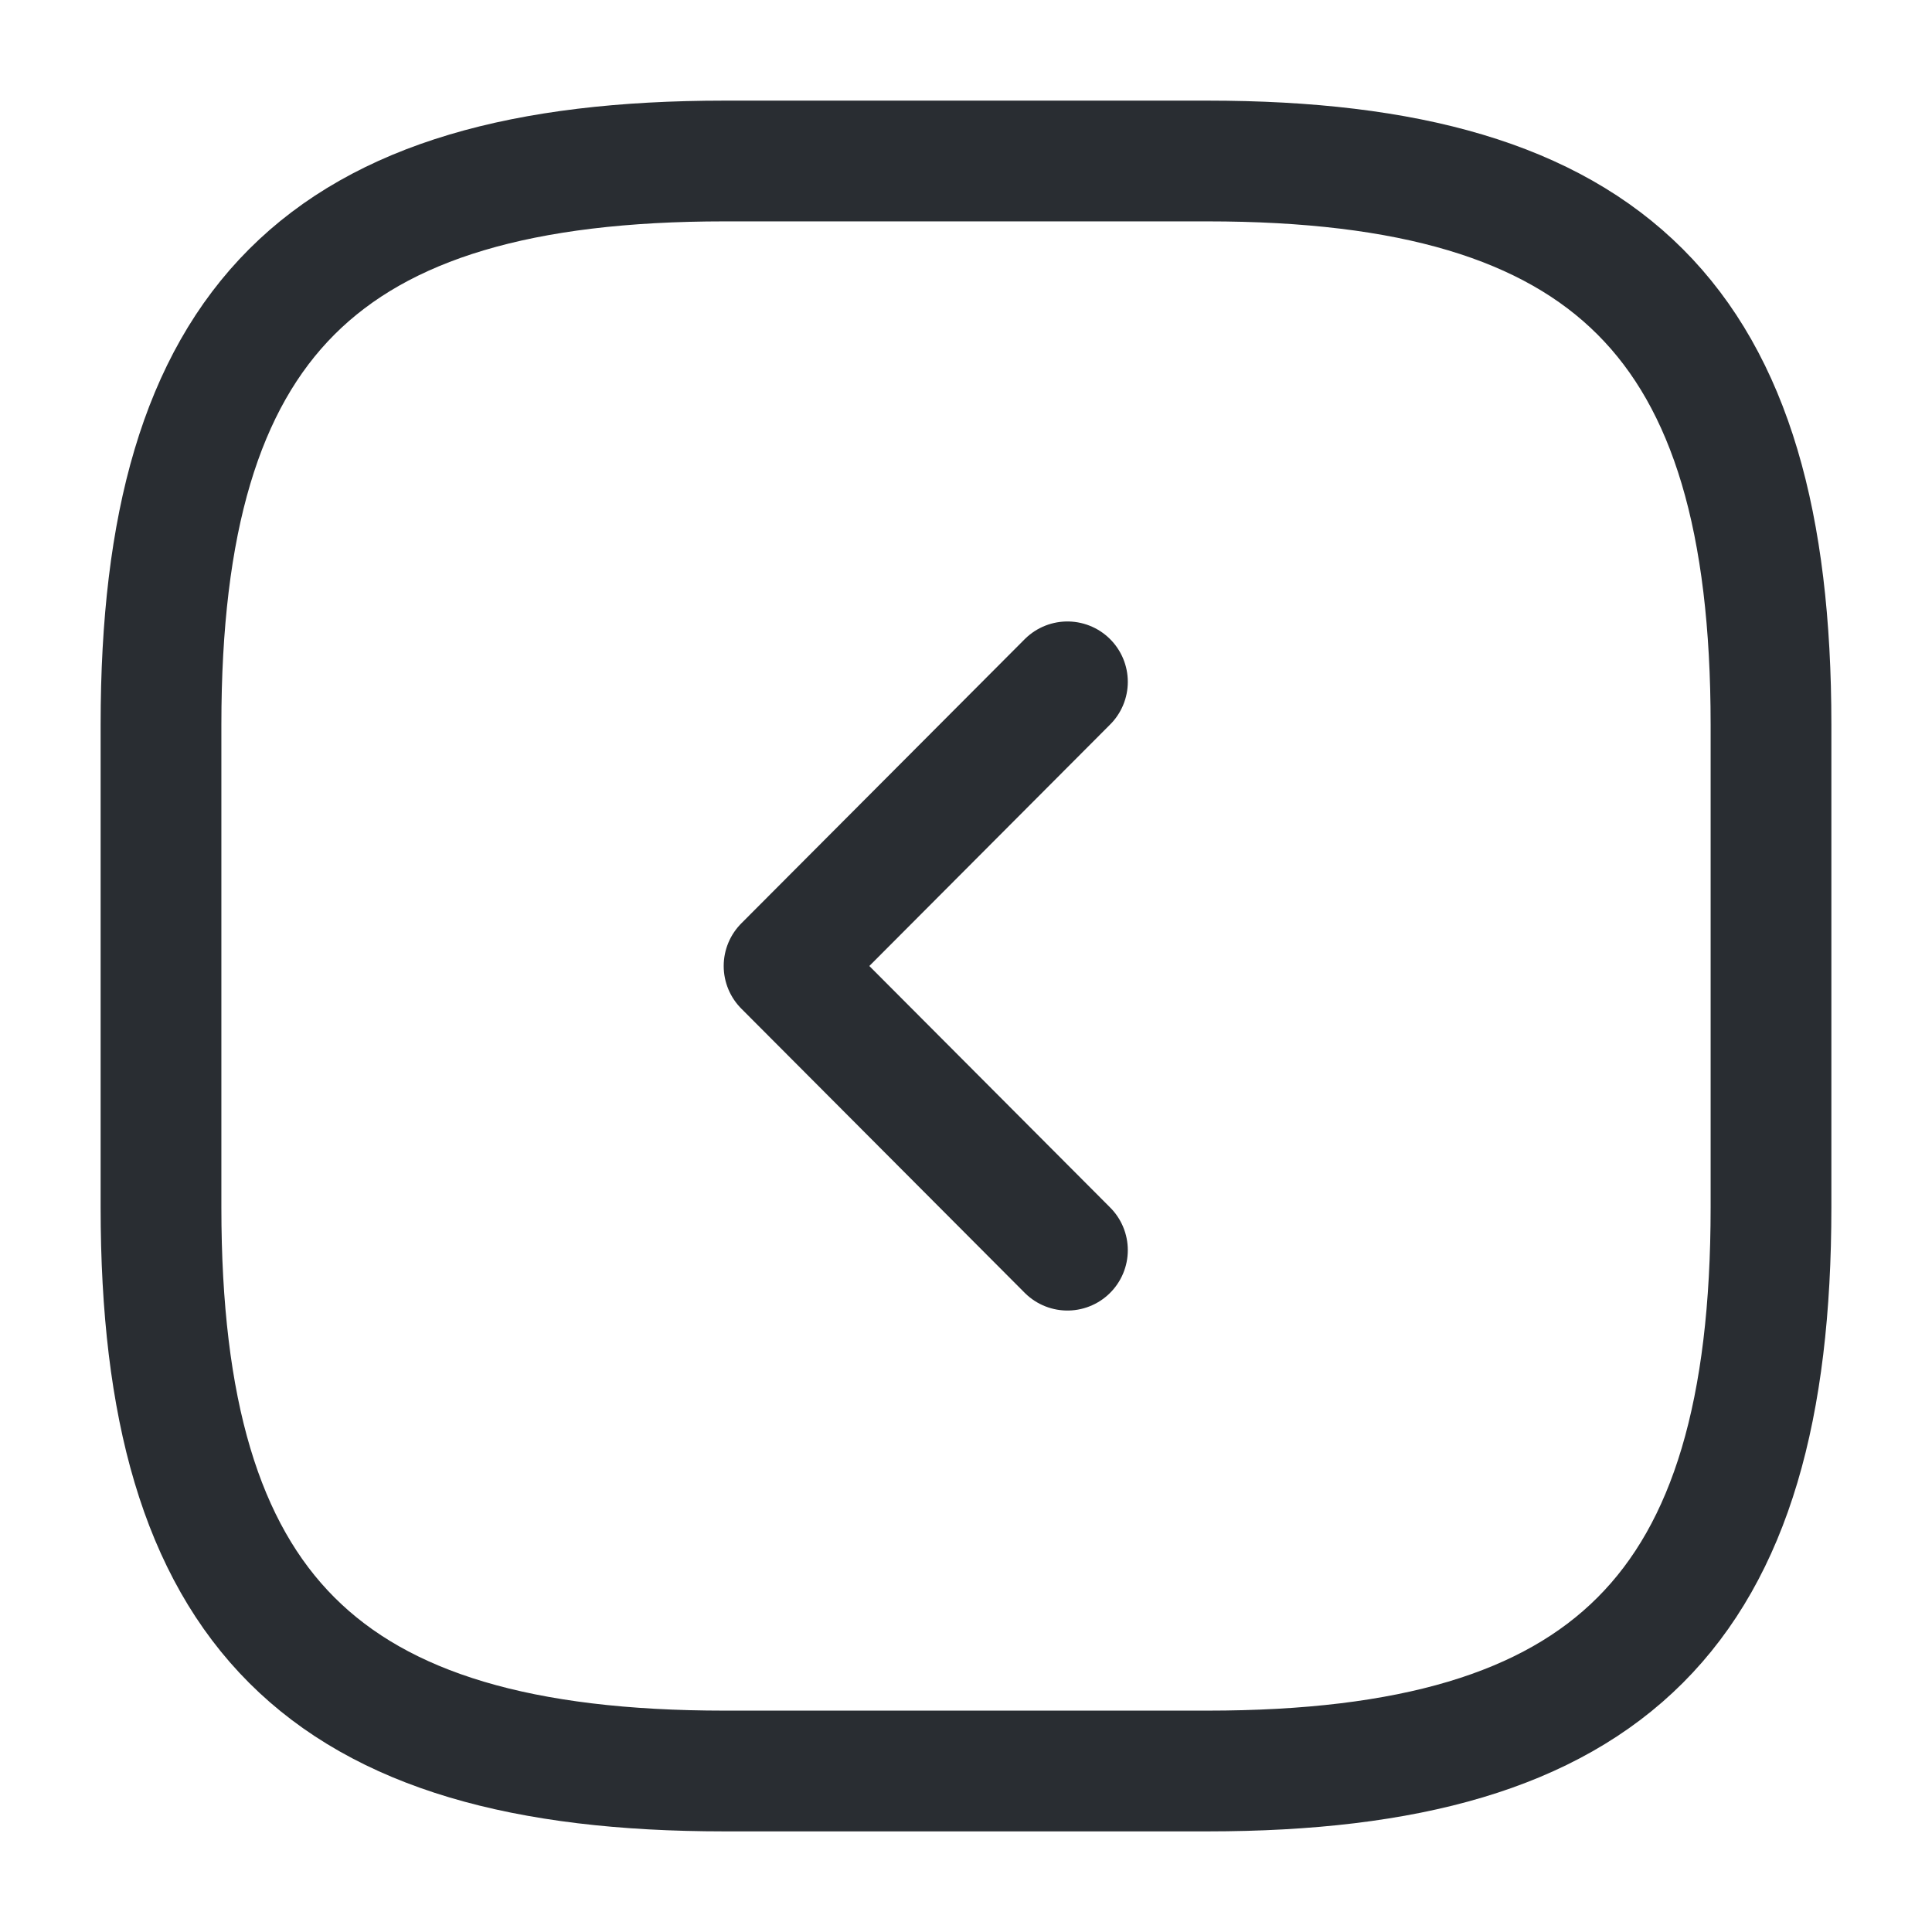
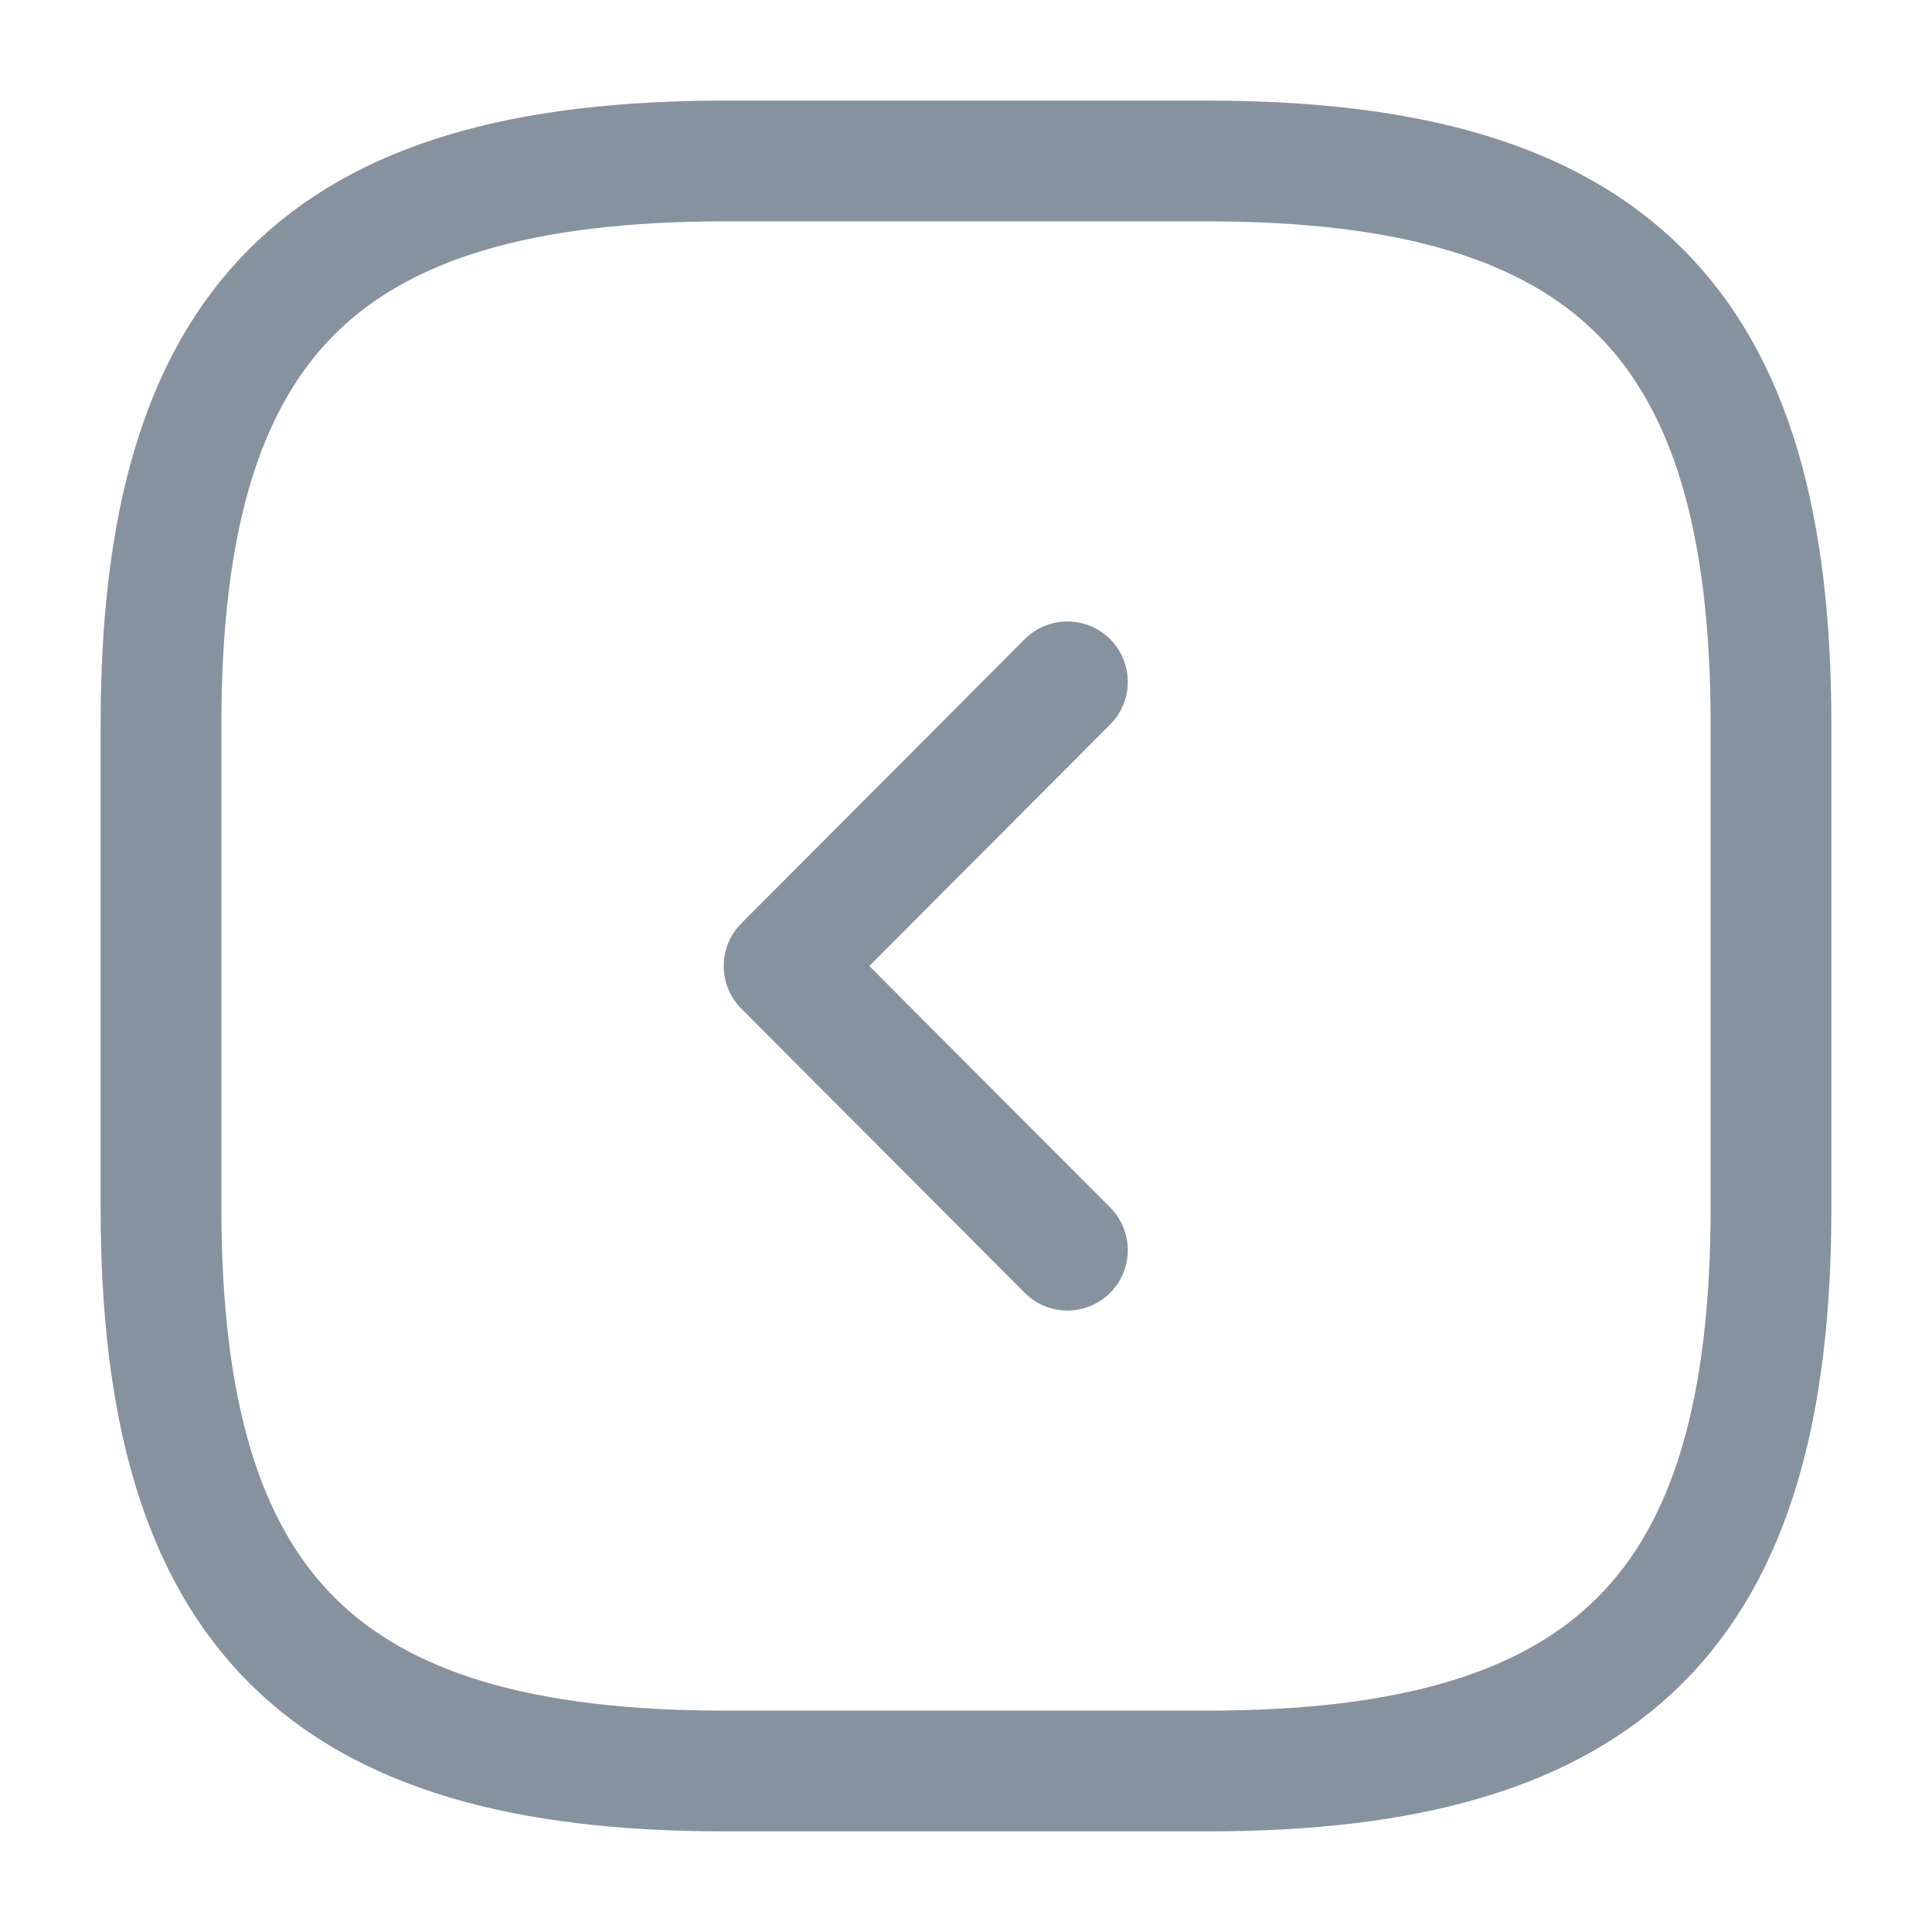
<svg xmlns="http://www.w3.org/2000/svg" width="24" height="24" viewBox="0 0 24 24" fill="none">
-   <path d="M9 22H15C20 22 22 20 22 15V9C22 4 20 2 15 2H9C4 2 2 4 2 9V15C2 20 4 22 9 22Z" stroke="#292D32" stroke-width="1.5" stroke-linecap="round" stroke-linejoin="round" />
-   <path d="M13.26 15.53L9.74 12L13.26 8.47" stroke="#292D32" stroke-width="1.5" stroke-linecap="round" stroke-linejoin="round" />
+   <path d="M9 22H15C20 22 22 20 22 15V9C22 4 20 2 15 2H9C4 2 2 4 2 9V15C2 20 4 22 9 22Z" stroke="#86939F" stroke-width="1.5" stroke-linecap="round" stroke-linejoin="round" />
+   <path d="M13.26 15.53L9.74 12L13.26 8.47" stroke="#86939F" stroke-width="1.5" stroke-linecap="round" stroke-linejoin="round" />
</svg>
